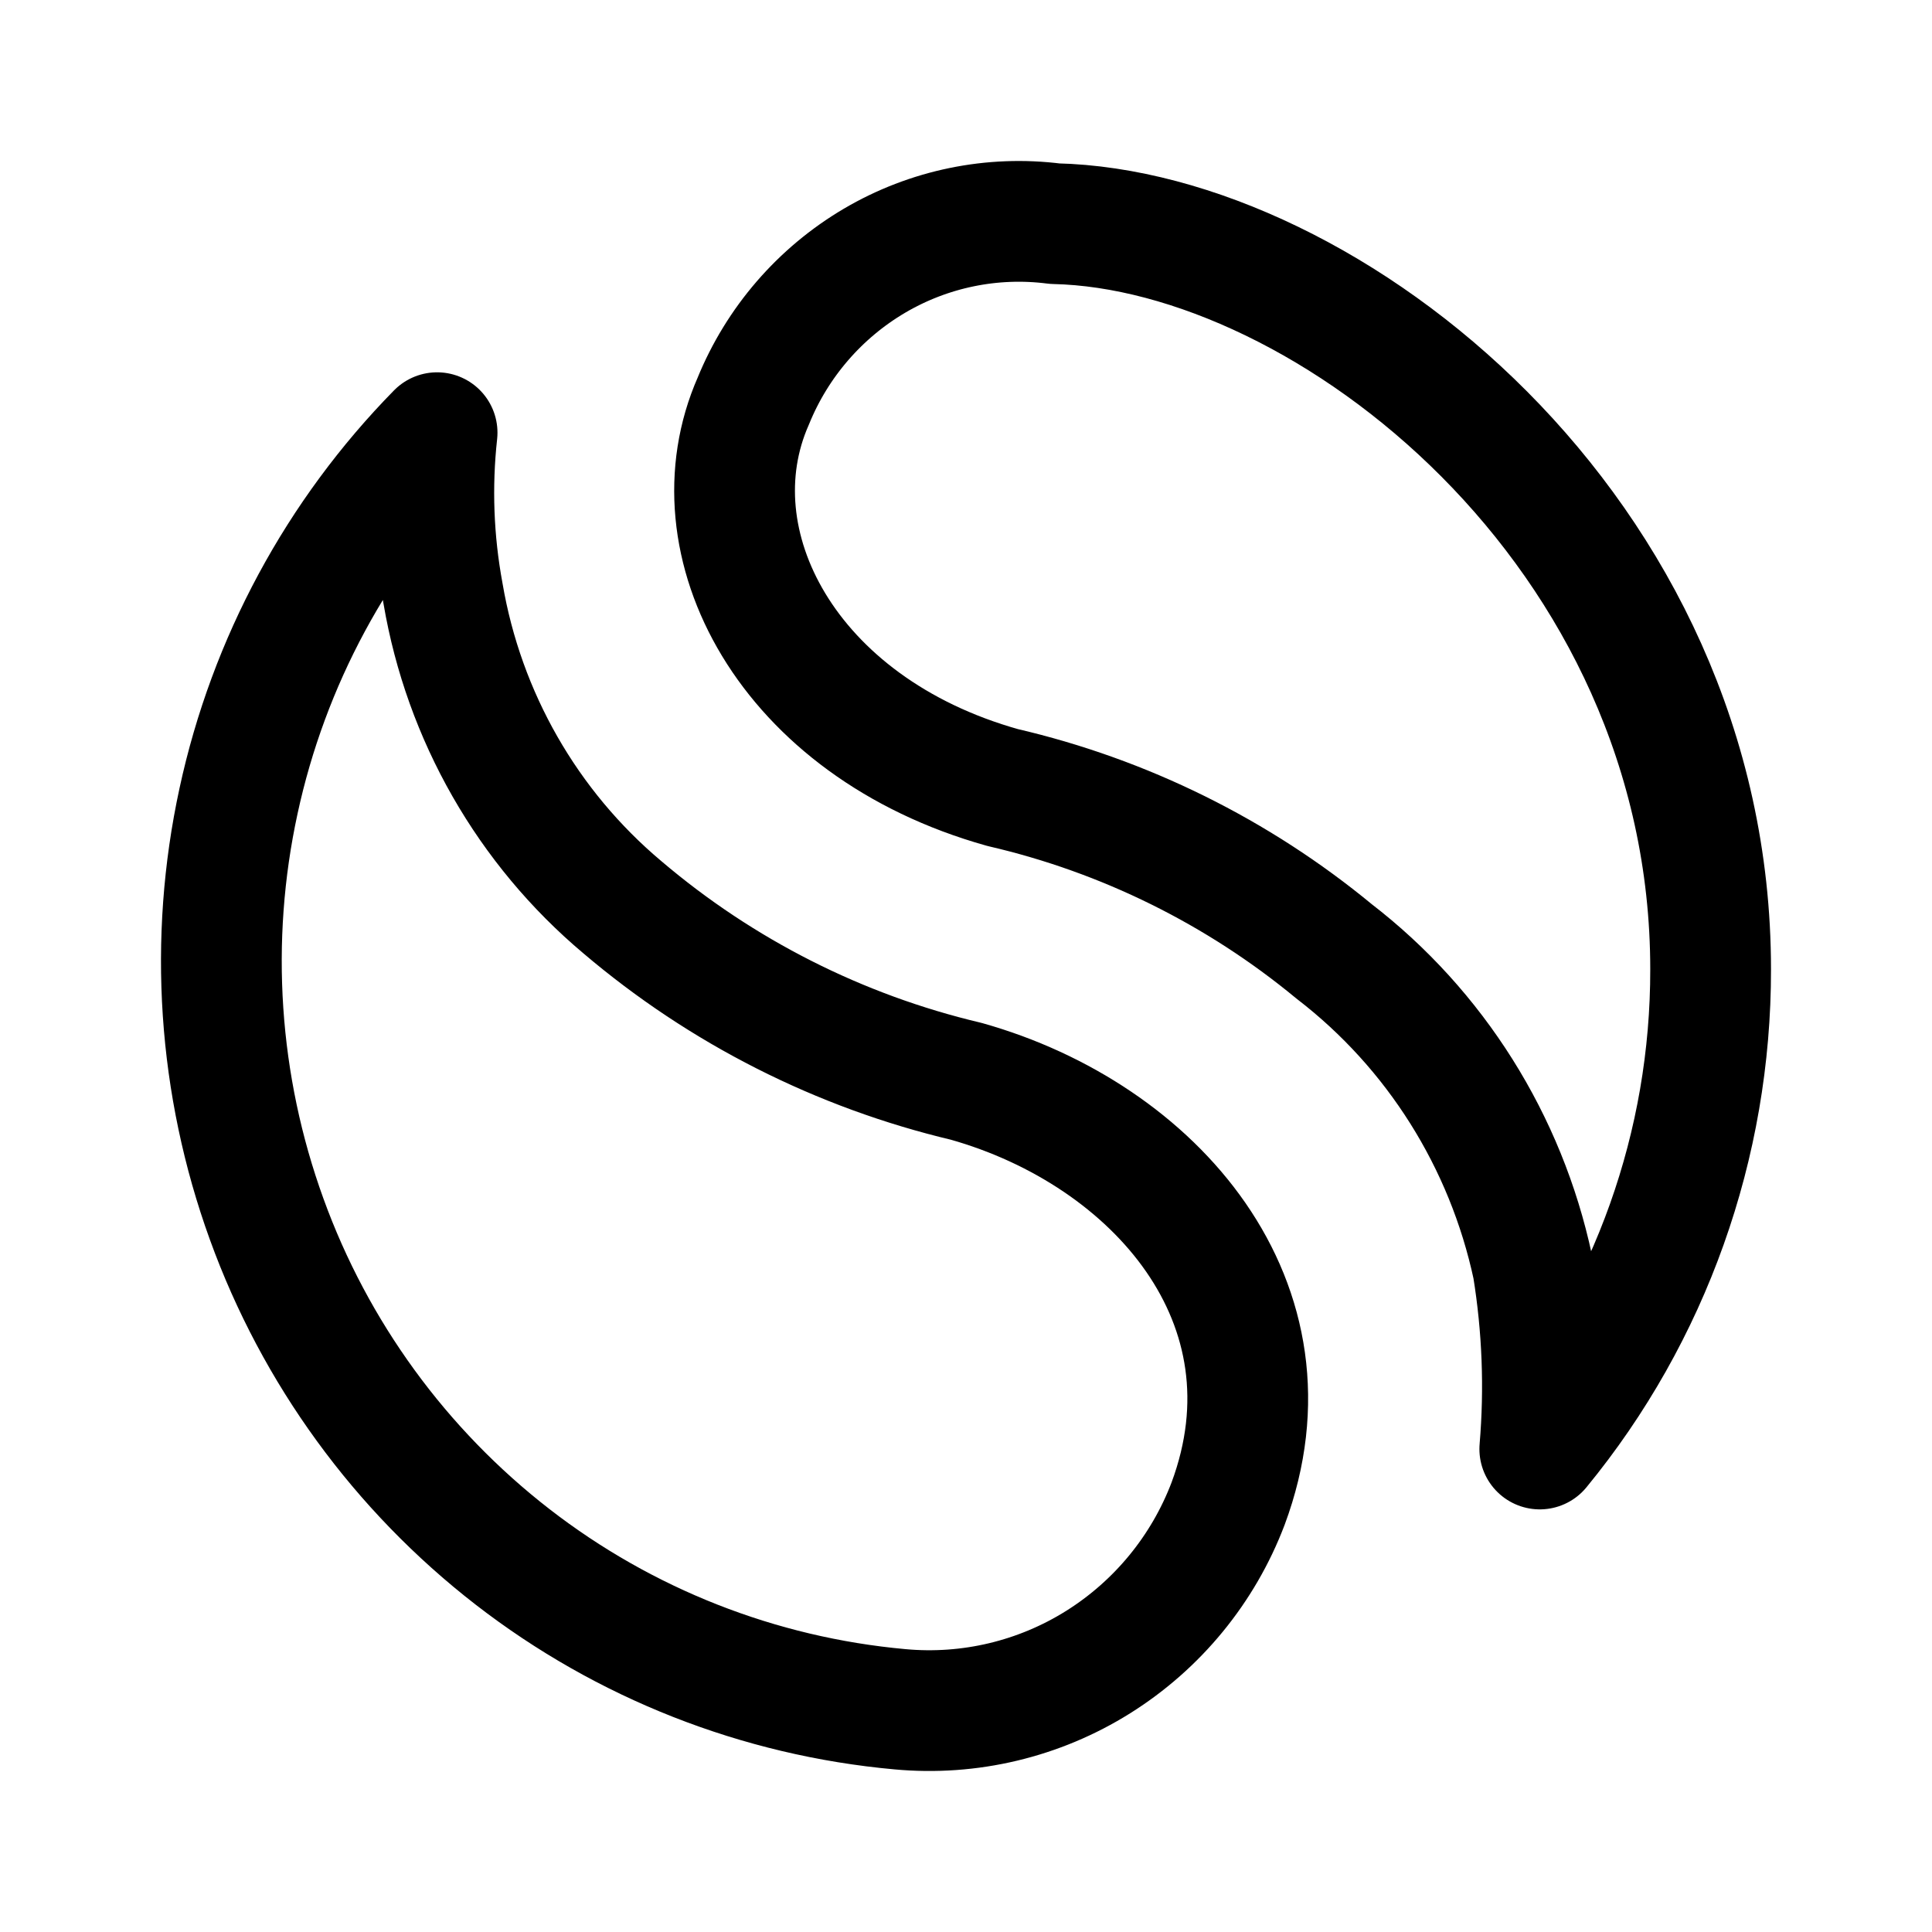
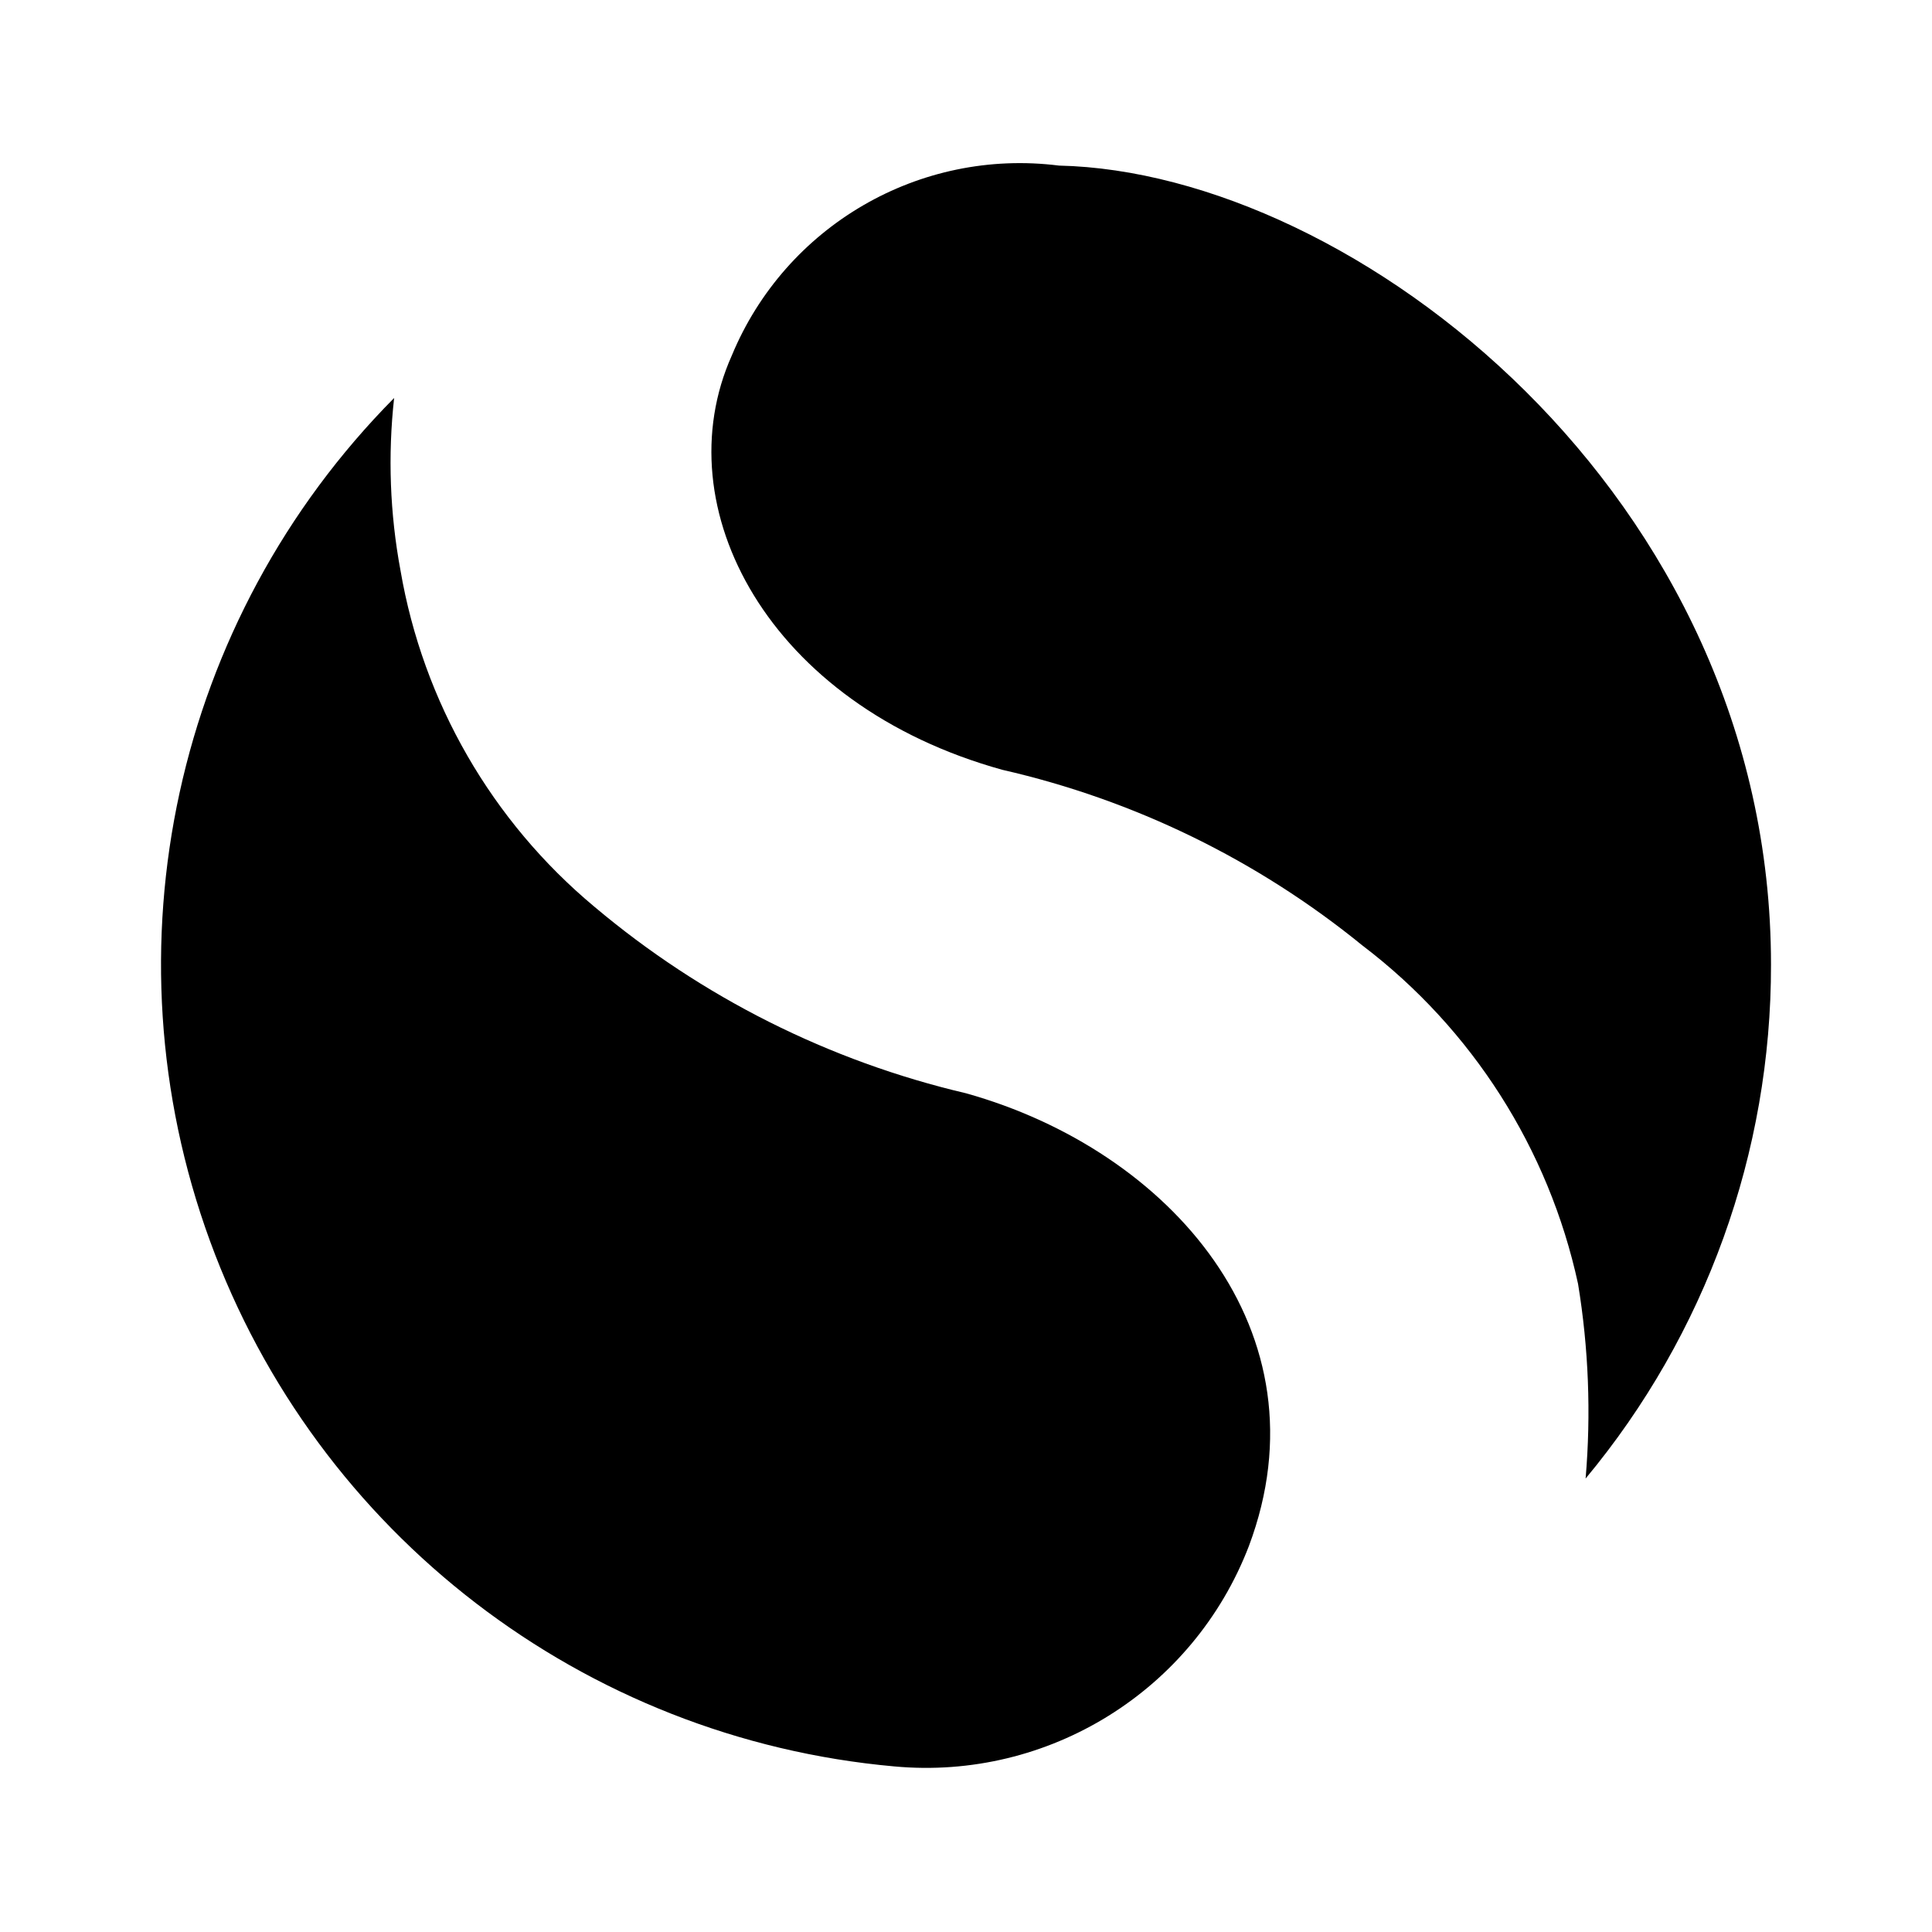
- <svg xmlns="http://www.w3.org/2000/svg" width="192" height="192" fill="none" viewBox="0 0 192 192">
-   <path stroke="#000" stroke-linejoin="round" stroke-width="12" d="M89.432 169.864a31.6 31.6 0 0 0 19.708-4.692 32 32 0 0 0 12.904-15.734c7.394-19.87-7.238-36.687-26.016-41.977a81.9 81.9 0 0 1-34.167-17.292c-9.434-7.925-15.757-18.98-17.834-31.182A55 55 0 0 1 43.438 43a74.8 74.8 0 0 0-19.732 36.593 75.2 75.2 0 0 0 2.792 41.555 74.6 74.6 0 0 0 24.446 33.576 73.7 73.7 0 0 0 38.487 15.14zm15.385-147.636c-6.21-.795-12.504.5-17.916 3.685a28.8 28.8 0 0 0-12.038 13.94c-6.203 14.07 3.343 32.401 24.776 38.41a80.2 80.2 0 0 1 32.946 16.287c10.064 7.745 17.067 18.877 19.747 31.389a74 74 0 0 1 .69 18.061c10.995-13.386 17.003-30.257 16.978-47.672 0-43.615-38.228-73.495-65.183-74.1z" />
+ <svg xmlns="http://www.w3.org/2000/svg" id="Layer_1" data-name="Layer 1" viewBox="0 0 24 24">
+   <g>
+     <path d="M11.109,21.943a4.296,4.296,0,0,0,4.405-2.737c.999-2.662-.978-4.916-3.514-5.625a11.092,11.092,0,0,1-4.616-2.317A6.975,6.975,0,0,1,4.975,7.086a7.308,7.308,0,0,1-.079-2.142,10.001,10.001,0,0,0,6.213,16.999Z" />
+     <path d="M13.155,2.057A3.874,3.874,0,0,0,9.09,4.418c-.842,1.885.454,4.34,3.362,5.145a10.935,10.935,0,0,1,4.471,2.181,7.196,7.196,0,0,1,2.68,4.204,9.792,9.792,0,0,1,.094,2.419A9.959,9.959,0,0,0,22,11.982C22,6.14,16.813,2.138,13.155,2.057Z" />
+   </g>
</svg>
